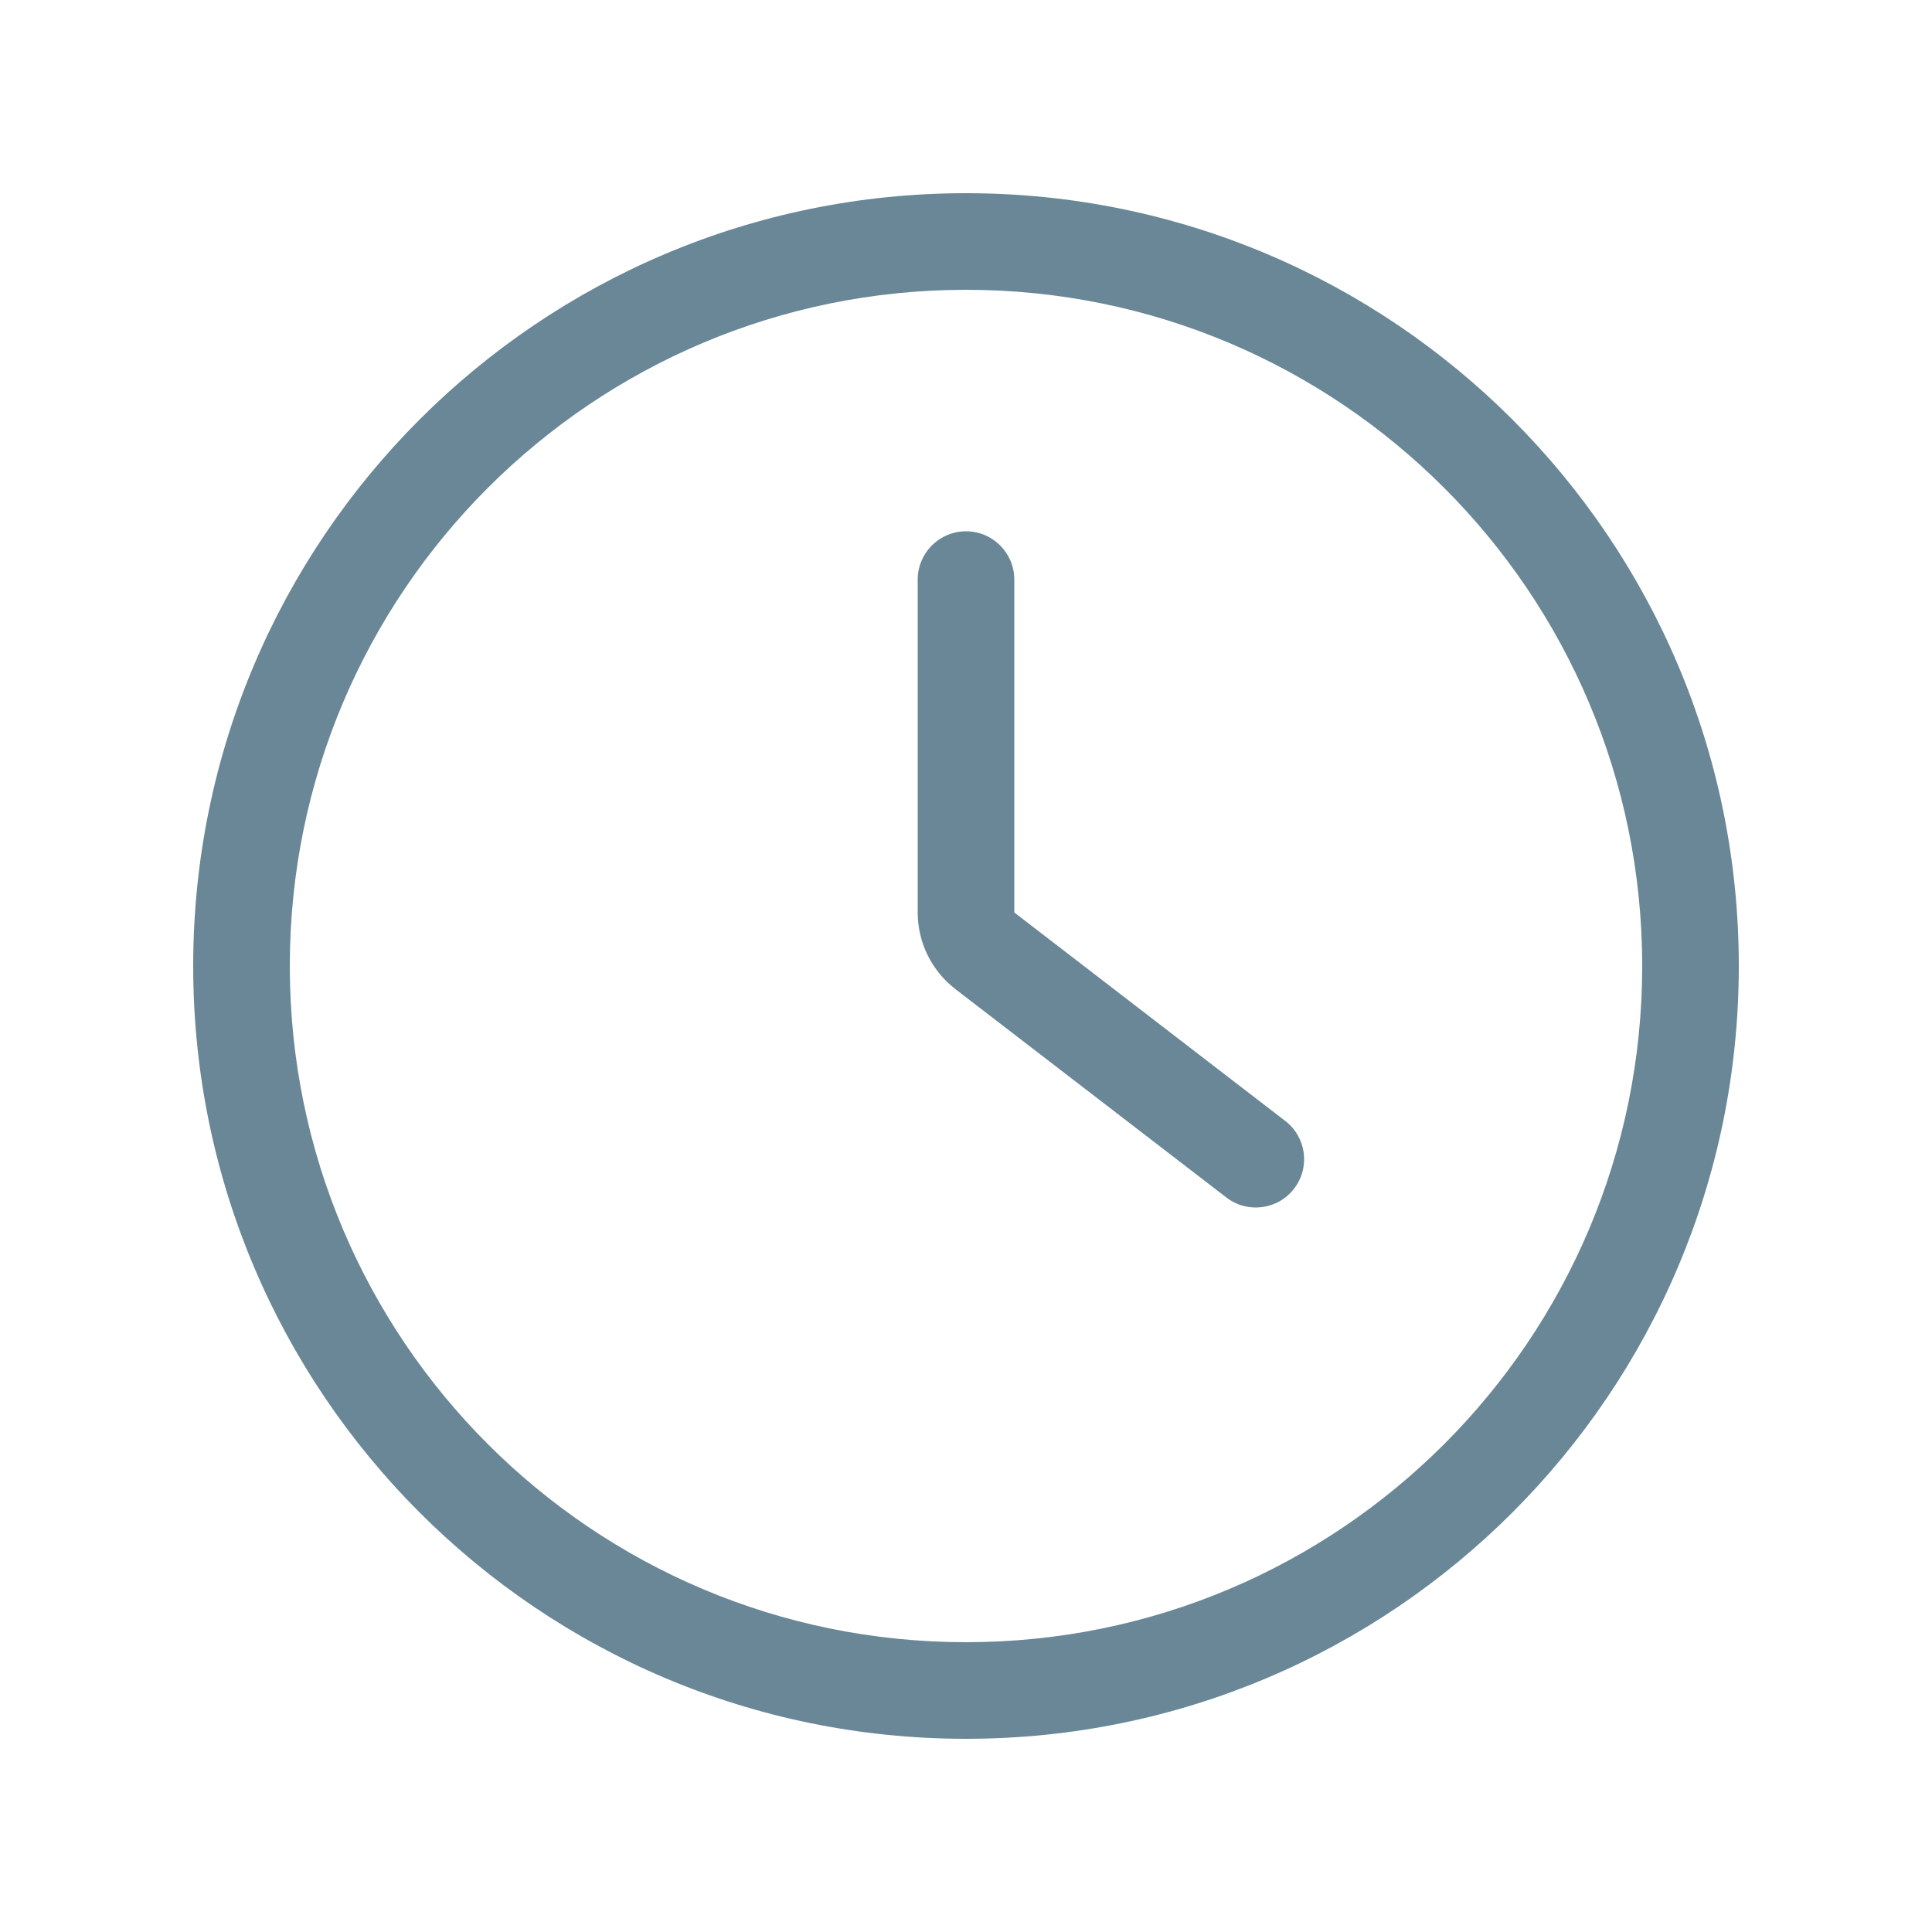
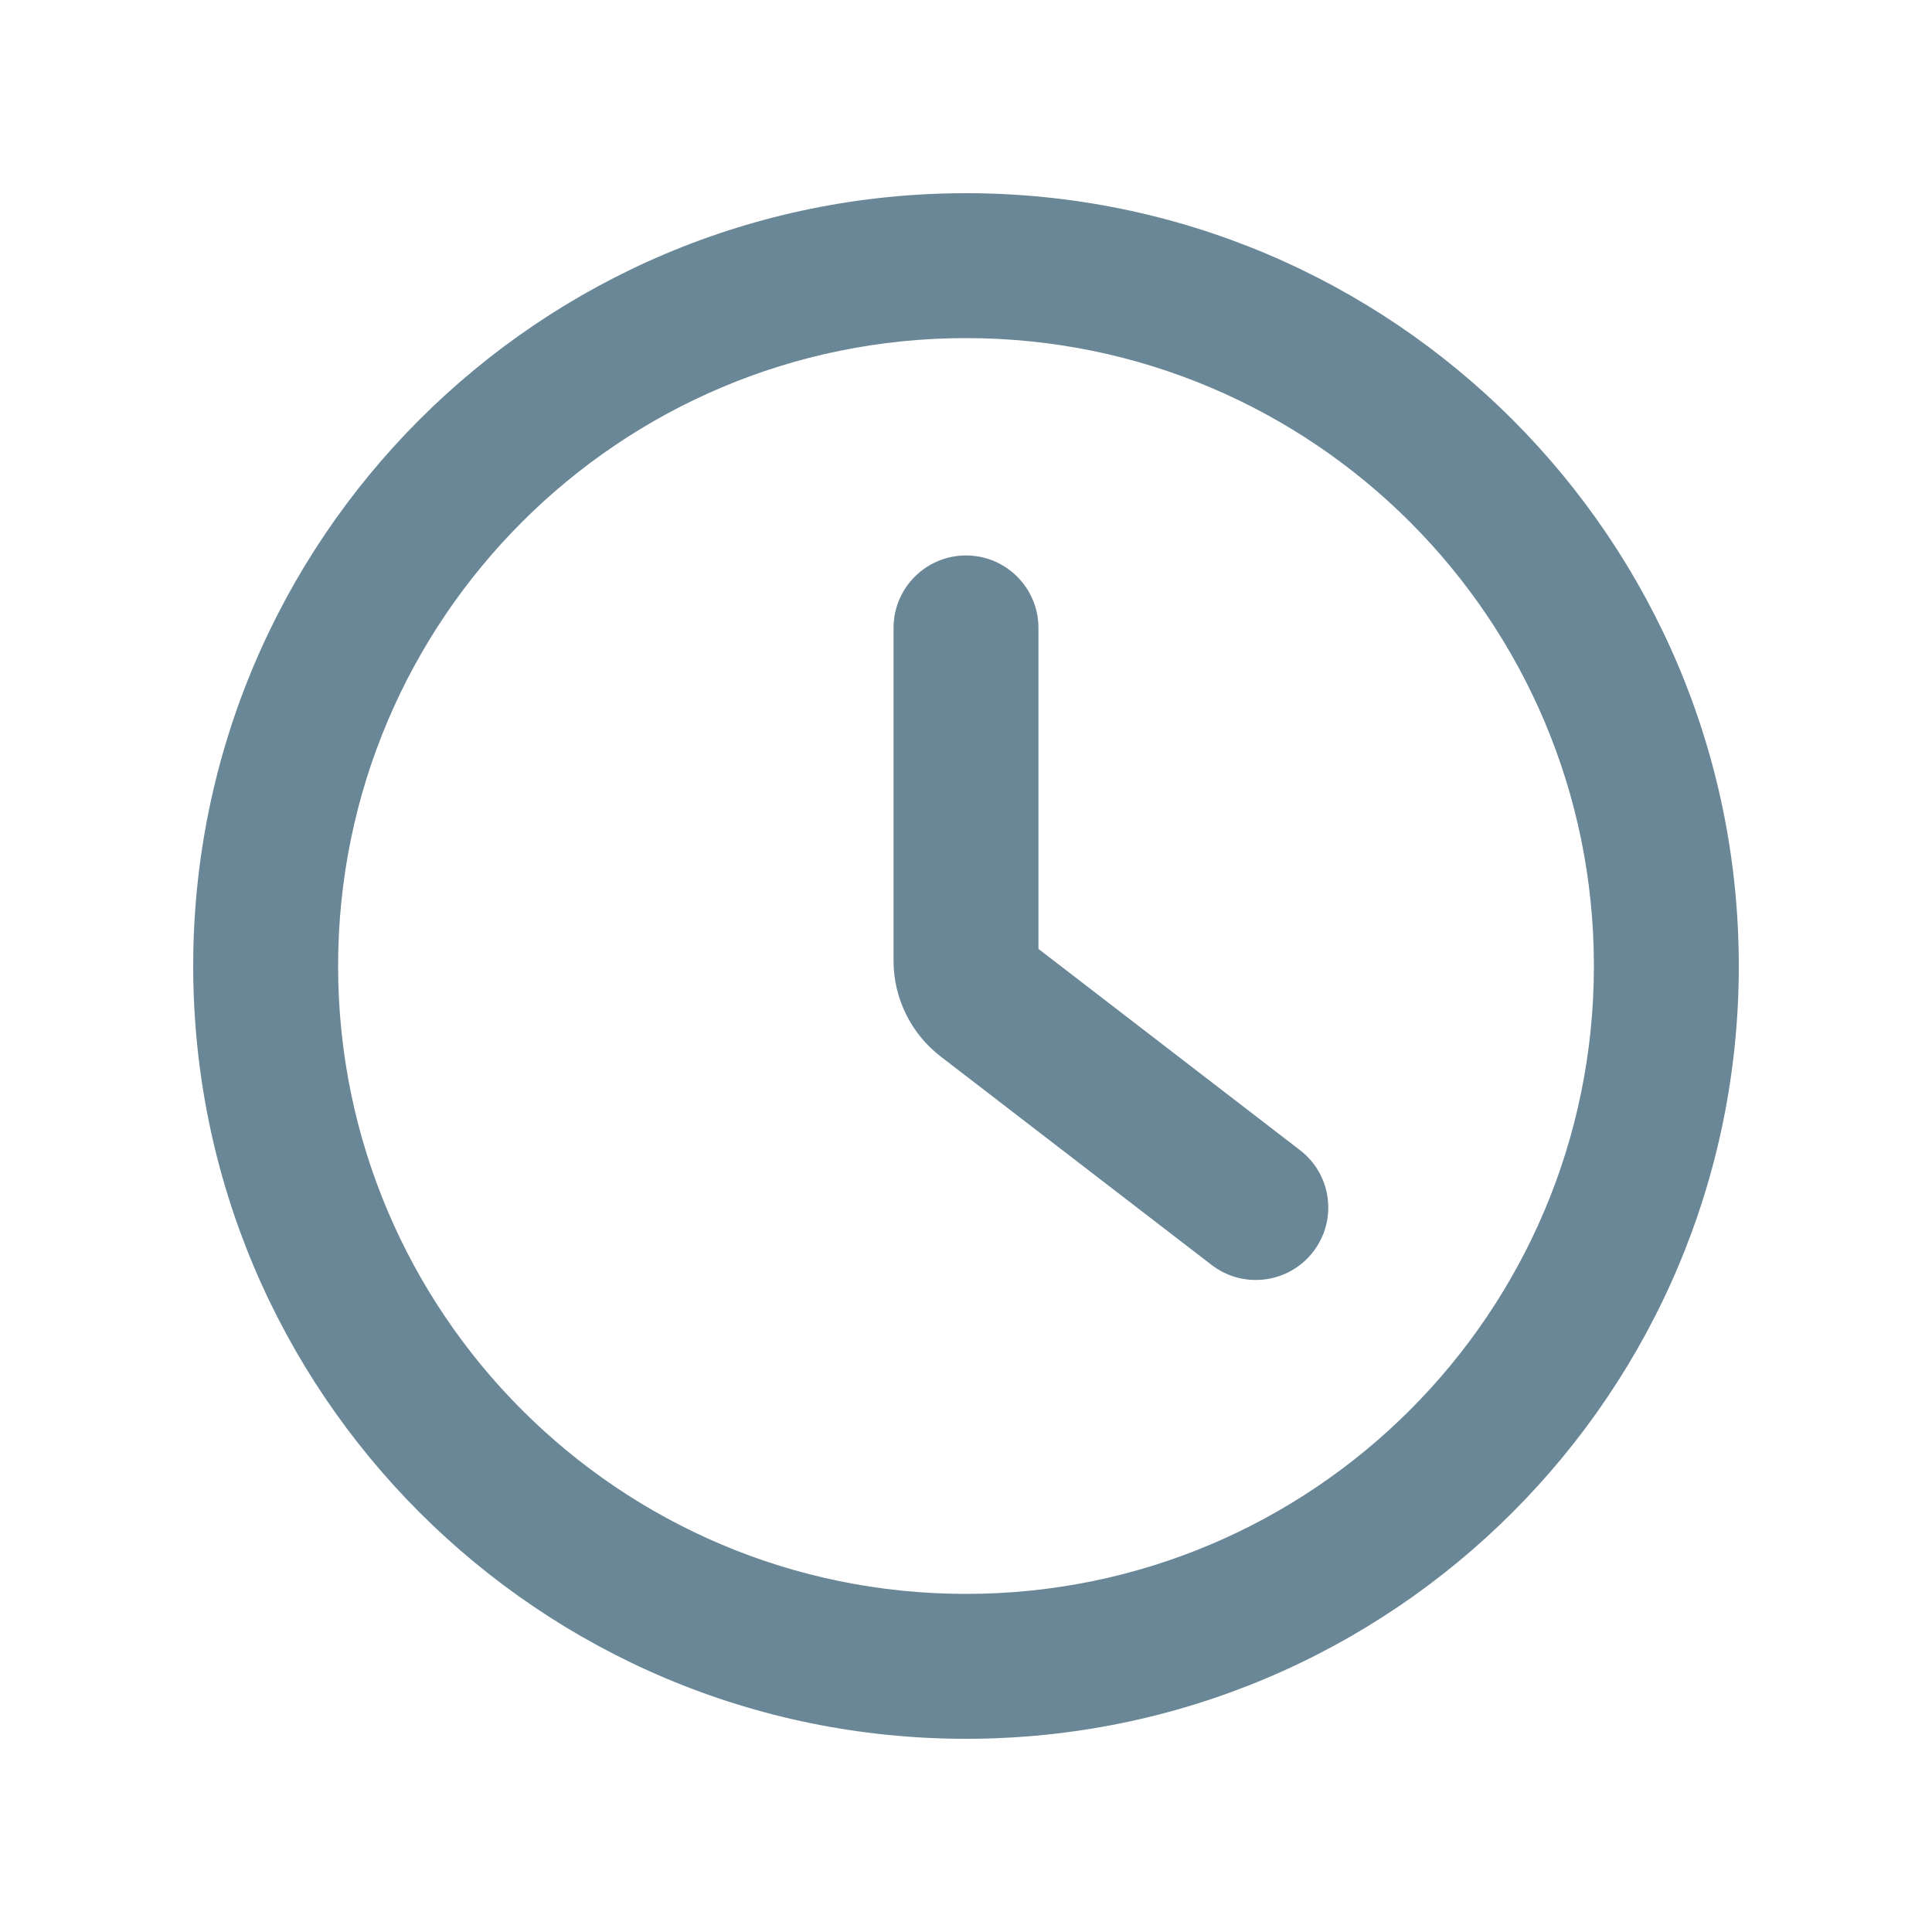
<svg xmlns="http://www.w3.org/2000/svg" width="20" height="20" viewBox="0 0 20 20" fill="none">
-   <path fill-rule="evenodd" clip-rule="evenodd" d="M17 10C17 13.866 13.866 17 10 17C6.134 17 3 13.866 3 10C3 6.134 6.134 3 10 3C13.866 3 17 6.134 17 10ZM18 10C18 14.418 14.418 18 10 18C5.582 18 2 14.418 2 10C2 5.582 5.582 2 10 2C14.418 2 18 5.582 18 10ZM10.5 6C10.5 5.724 10.276 5.5 10 5.5C9.724 5.5 9.5 5.724 9.5 6V9.446C9.5 9.757 9.644 10.049 9.89 10.239L12.695 12.396C12.914 12.565 13.228 12.524 13.396 12.305C13.565 12.086 13.524 11.772 13.305 11.604L10.5 9.446V6Z" fill="#698796" />
+   <path fill-rule="evenodd" clip-rule="evenodd" d="M16.5 10C16.5 13.59 13.59 16.5 10 16.5C6.41 16.5 3.5 13.59 3.5 10C3.5 6.41 6.41 3.5 10 3.5C13.59 3.5 16.5 6.41 16.5 10ZM18 10C18 14.418 14.418 18 10 18C5.582 18 2 14.418 2 10C2 5.582 5.582 2 10 2C14.418 2 18 5.582 18 10ZM10.75 6.5C10.75 6.086 10.414 5.75 10 5.75C9.586 5.75 9.25 6.086 9.25 6.5V9.946C9.25 10.334 9.43 10.7 9.738 10.937L12.543 13.095C12.871 13.347 13.342 13.286 13.595 12.957C13.847 12.629 13.786 12.158 13.457 11.906L10.75 9.823V6.5Z" fill="#698796" />
</svg>
